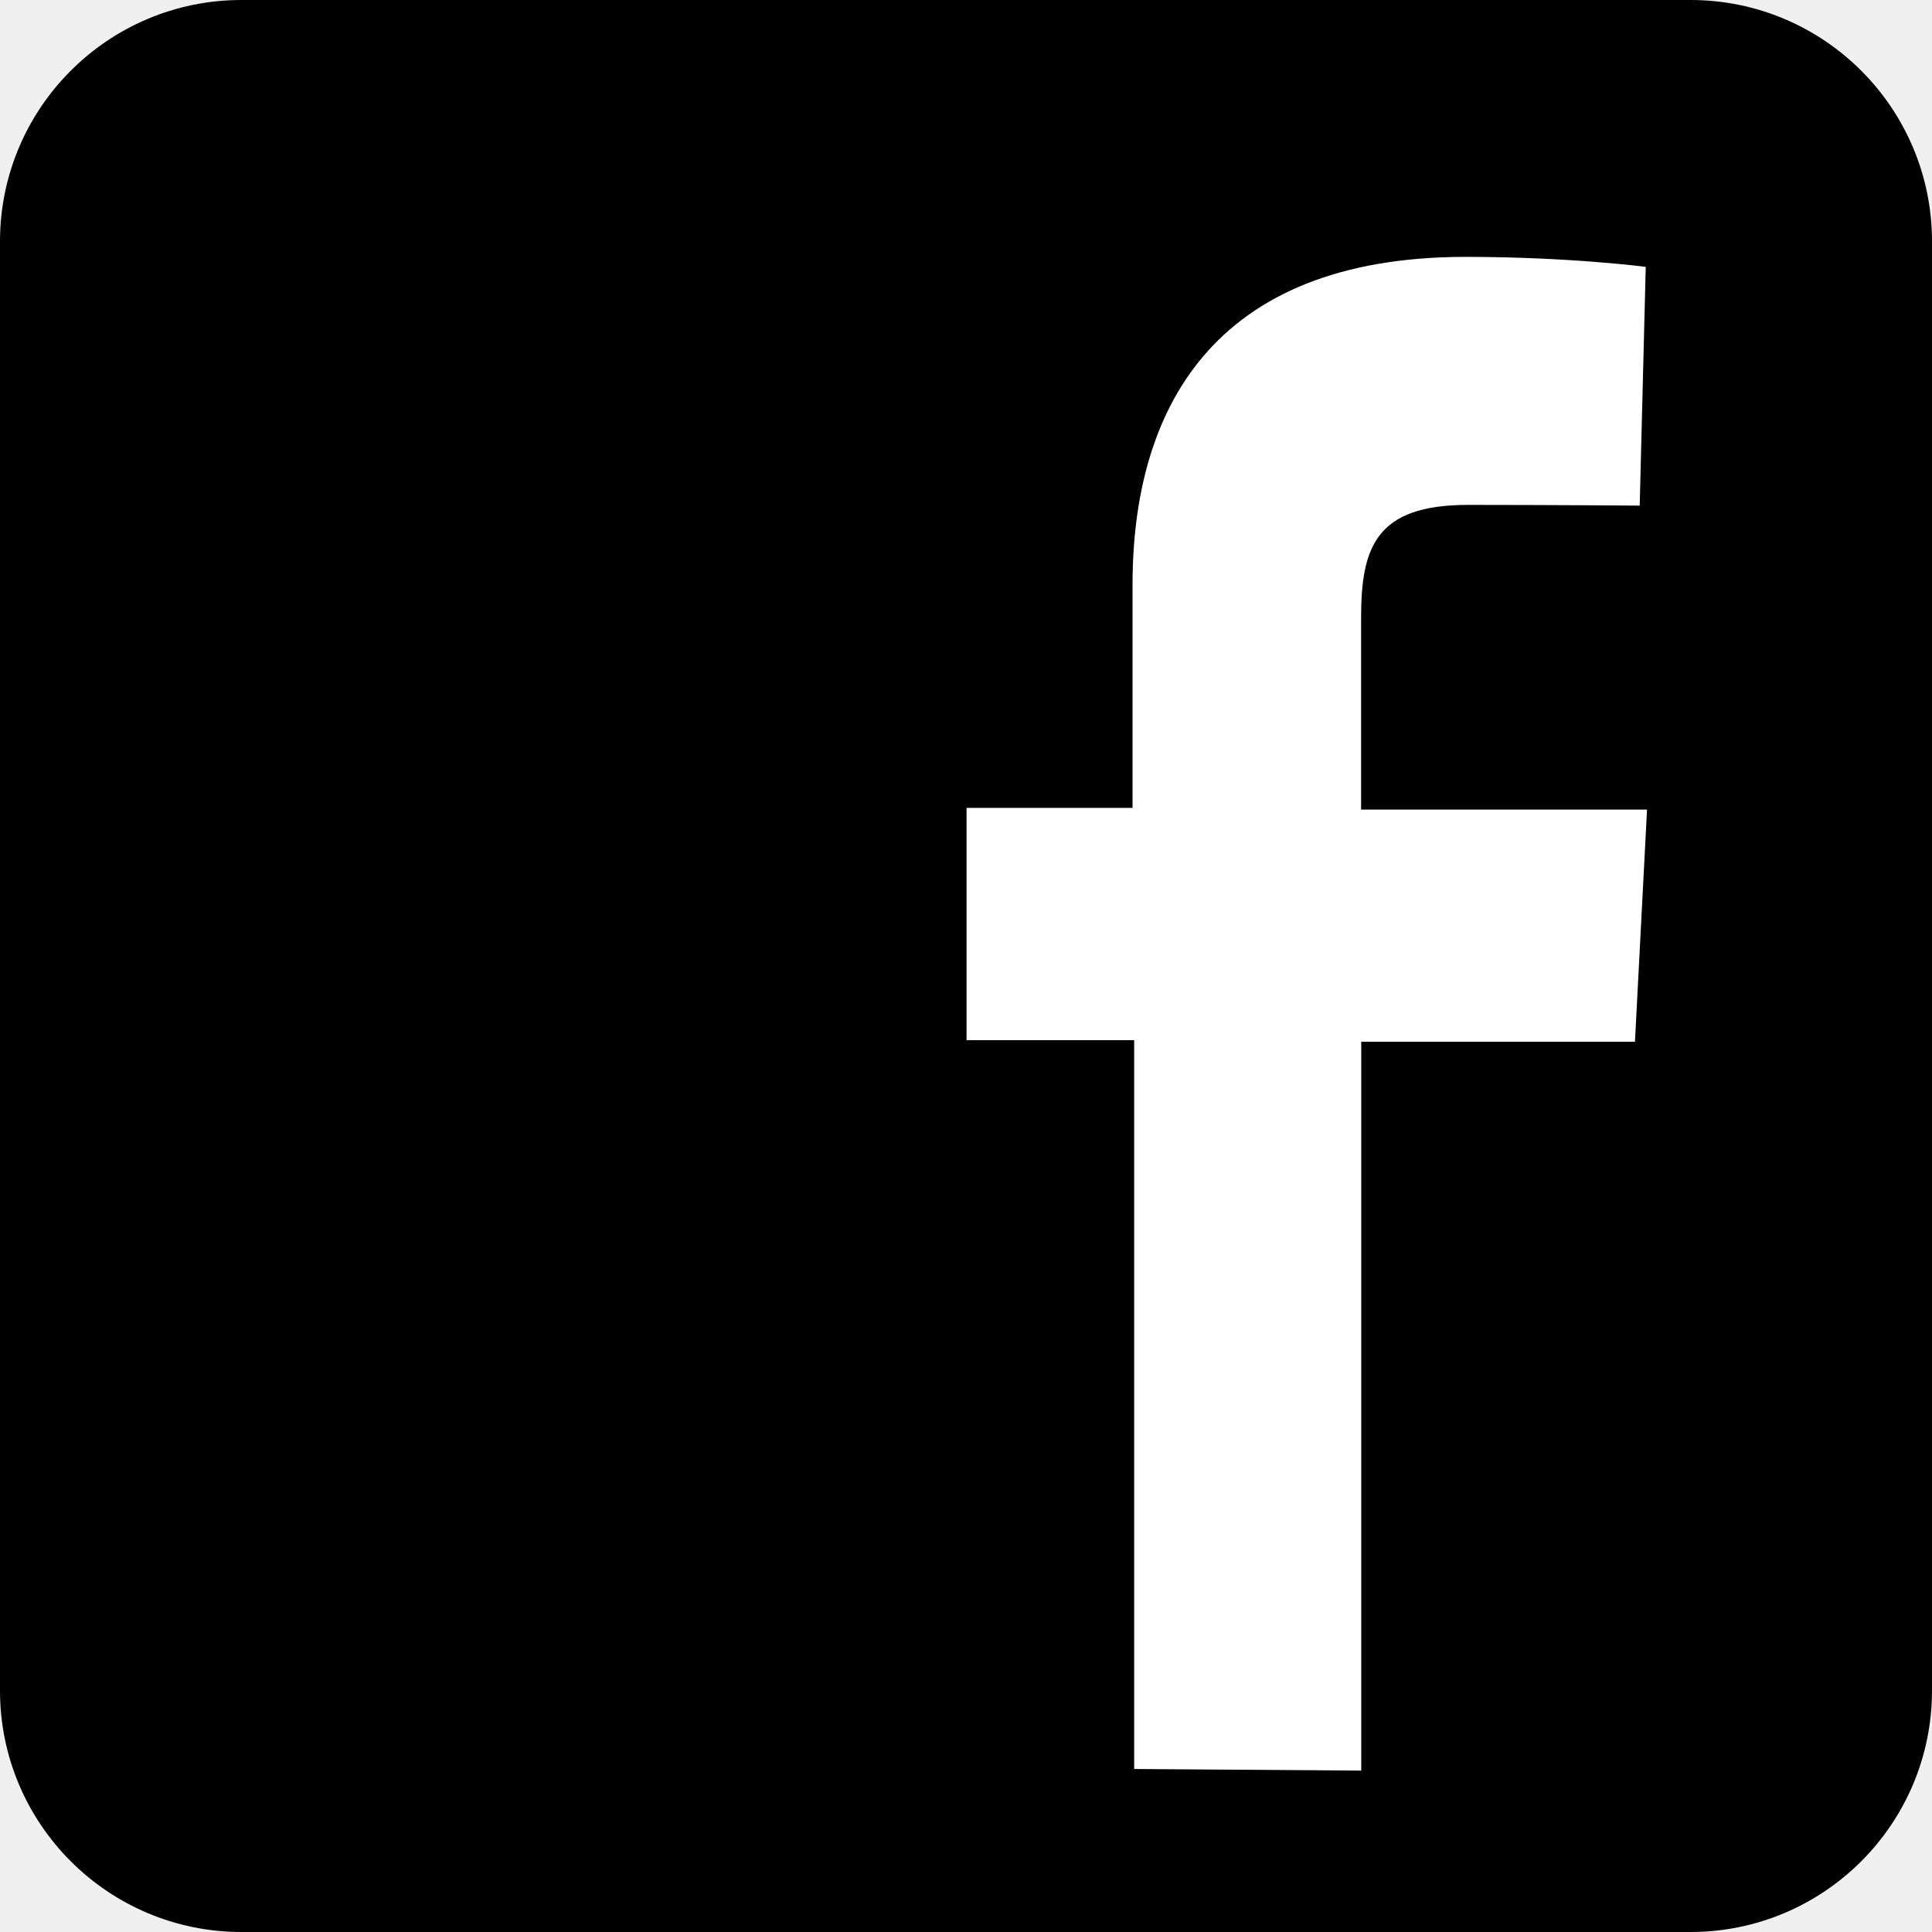
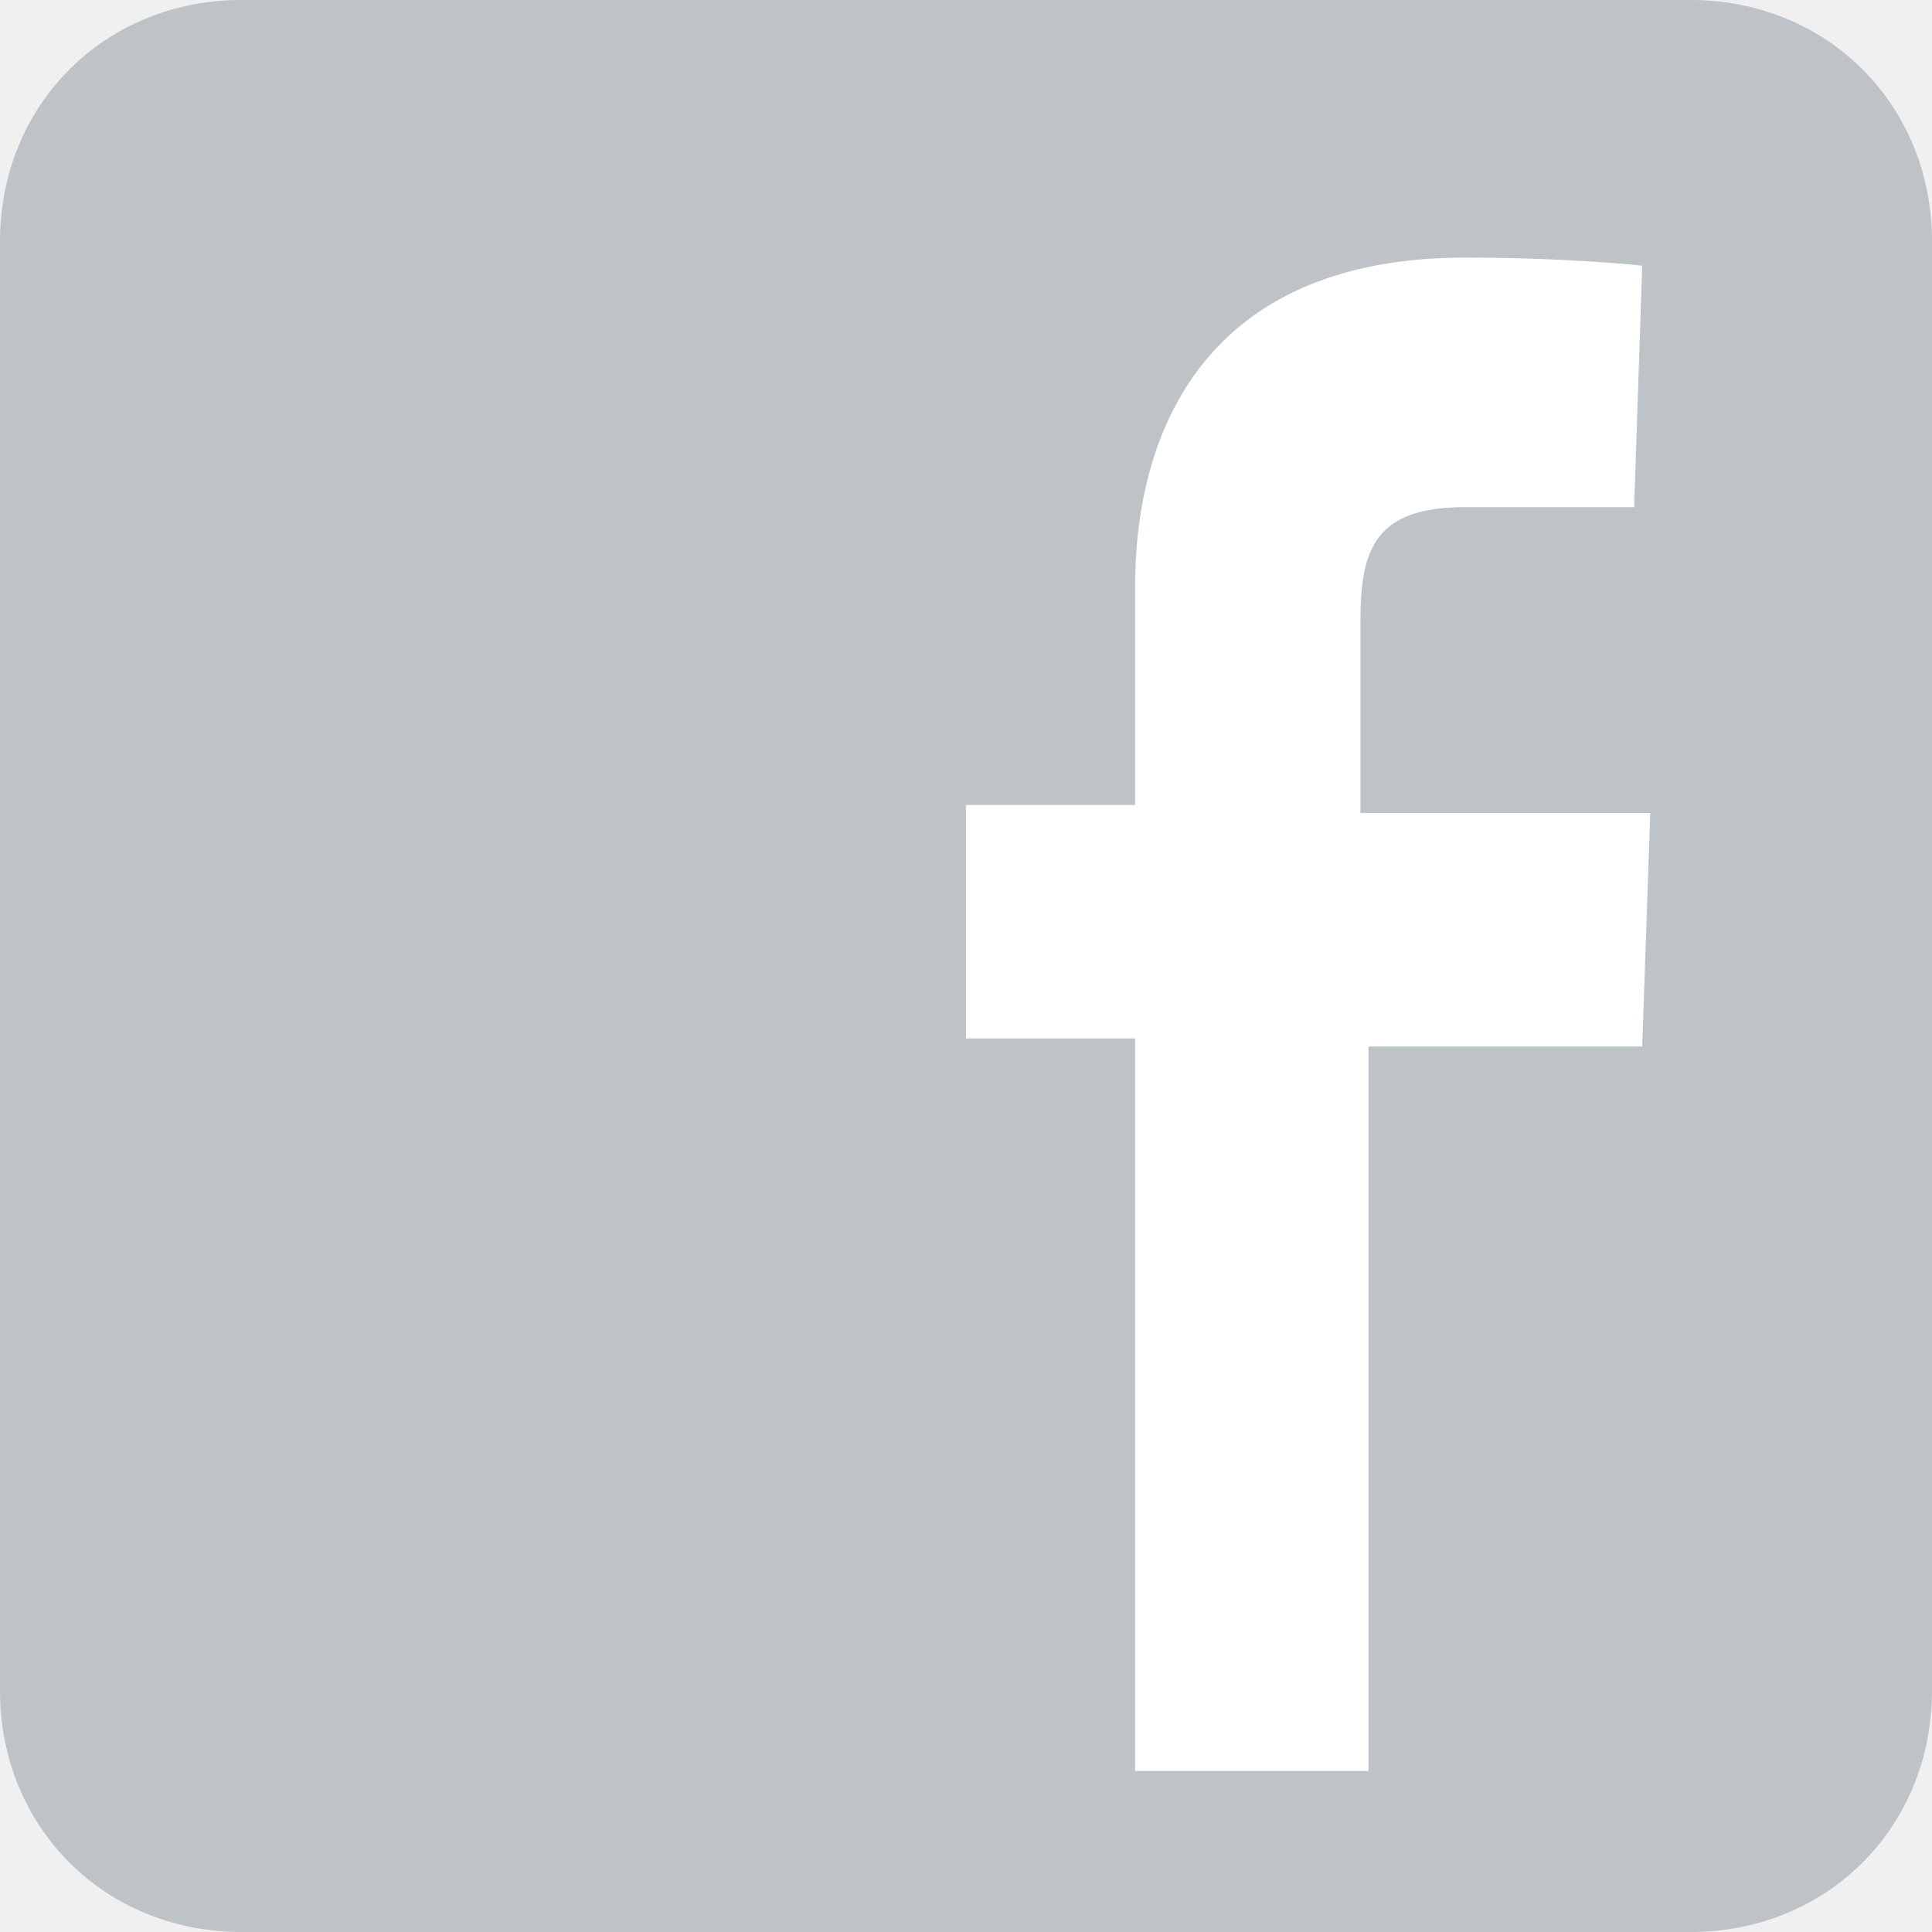
<svg xmlns="http://www.w3.org/2000/svg" viewBox="0 0 24 24">
-   <path d="M24 21a3 3 0 0 1-3 3H3a3 3 0 0 1-3-3V3a3 3 0 0 1 3-3h18a3 3 0 0 1 3 3v18z" />
-   <path fill="#fff" d="M14.089 21.975v-9.054h-2.082v-2.885h2.062V7.26c0-2.132.963-4.069 4.138-4.069 1.286 0 2.237.124 2.237.124l-.075 2.966s-1.074-.009-2.134-.009c-1.145 0-1.327.528-1.327 1.403v2.382h3.552l-.15 2.884h-3.4v9.054l-2.821-.02z" />
+   <path d="M24 21c0 1.7-1.3 3-3 3H3c-1.7 0-3-1.3-3-3V3c0-1.7 1.3-3 3-3h18c1.7 0 3 1.3 3 3v18z" fill="#bdc3c7" />
+   <path d="M14.1 22v-9.1H12V10h2.1V7.3c0-2.1 1-4.1 4.1-4.1 1.3 0 2.2.1 2.2.1l-.1 3h-2.1c-1.1 0-1.3.5-1.3 1.4v2.4h3.6l-.1 2.9H17v9h-2.9z" fill="#fff" />
</svg>
